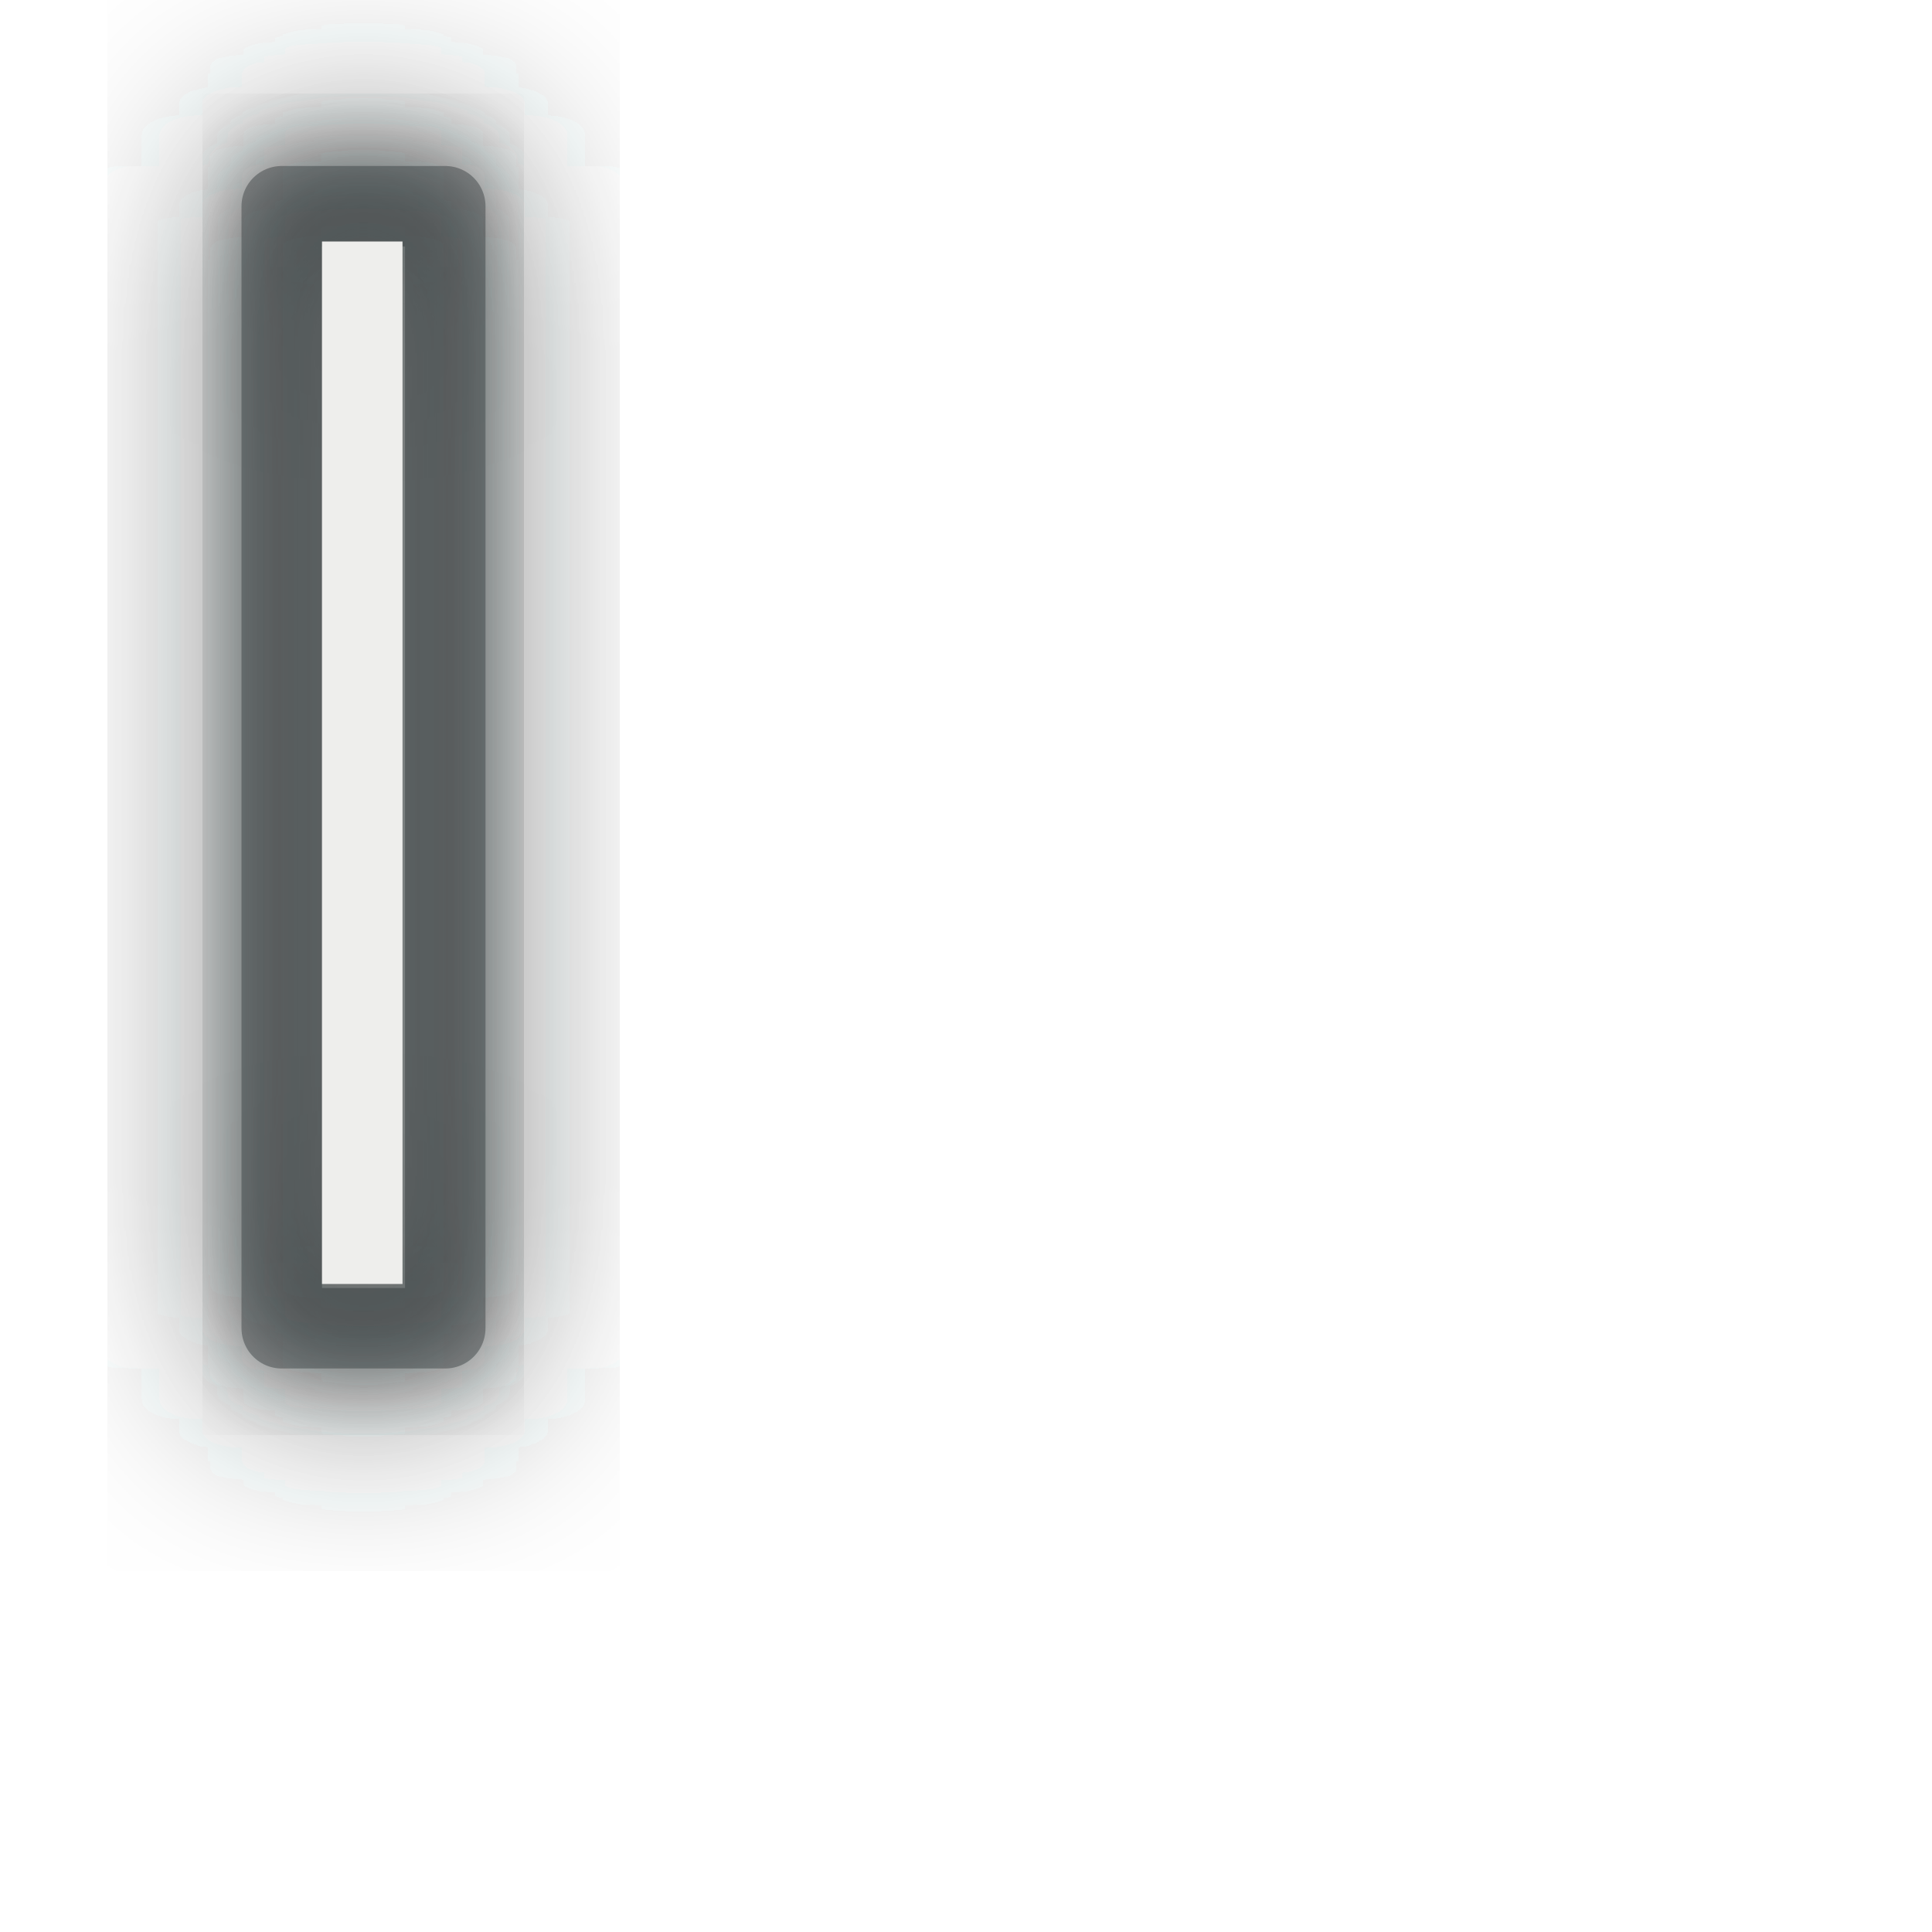
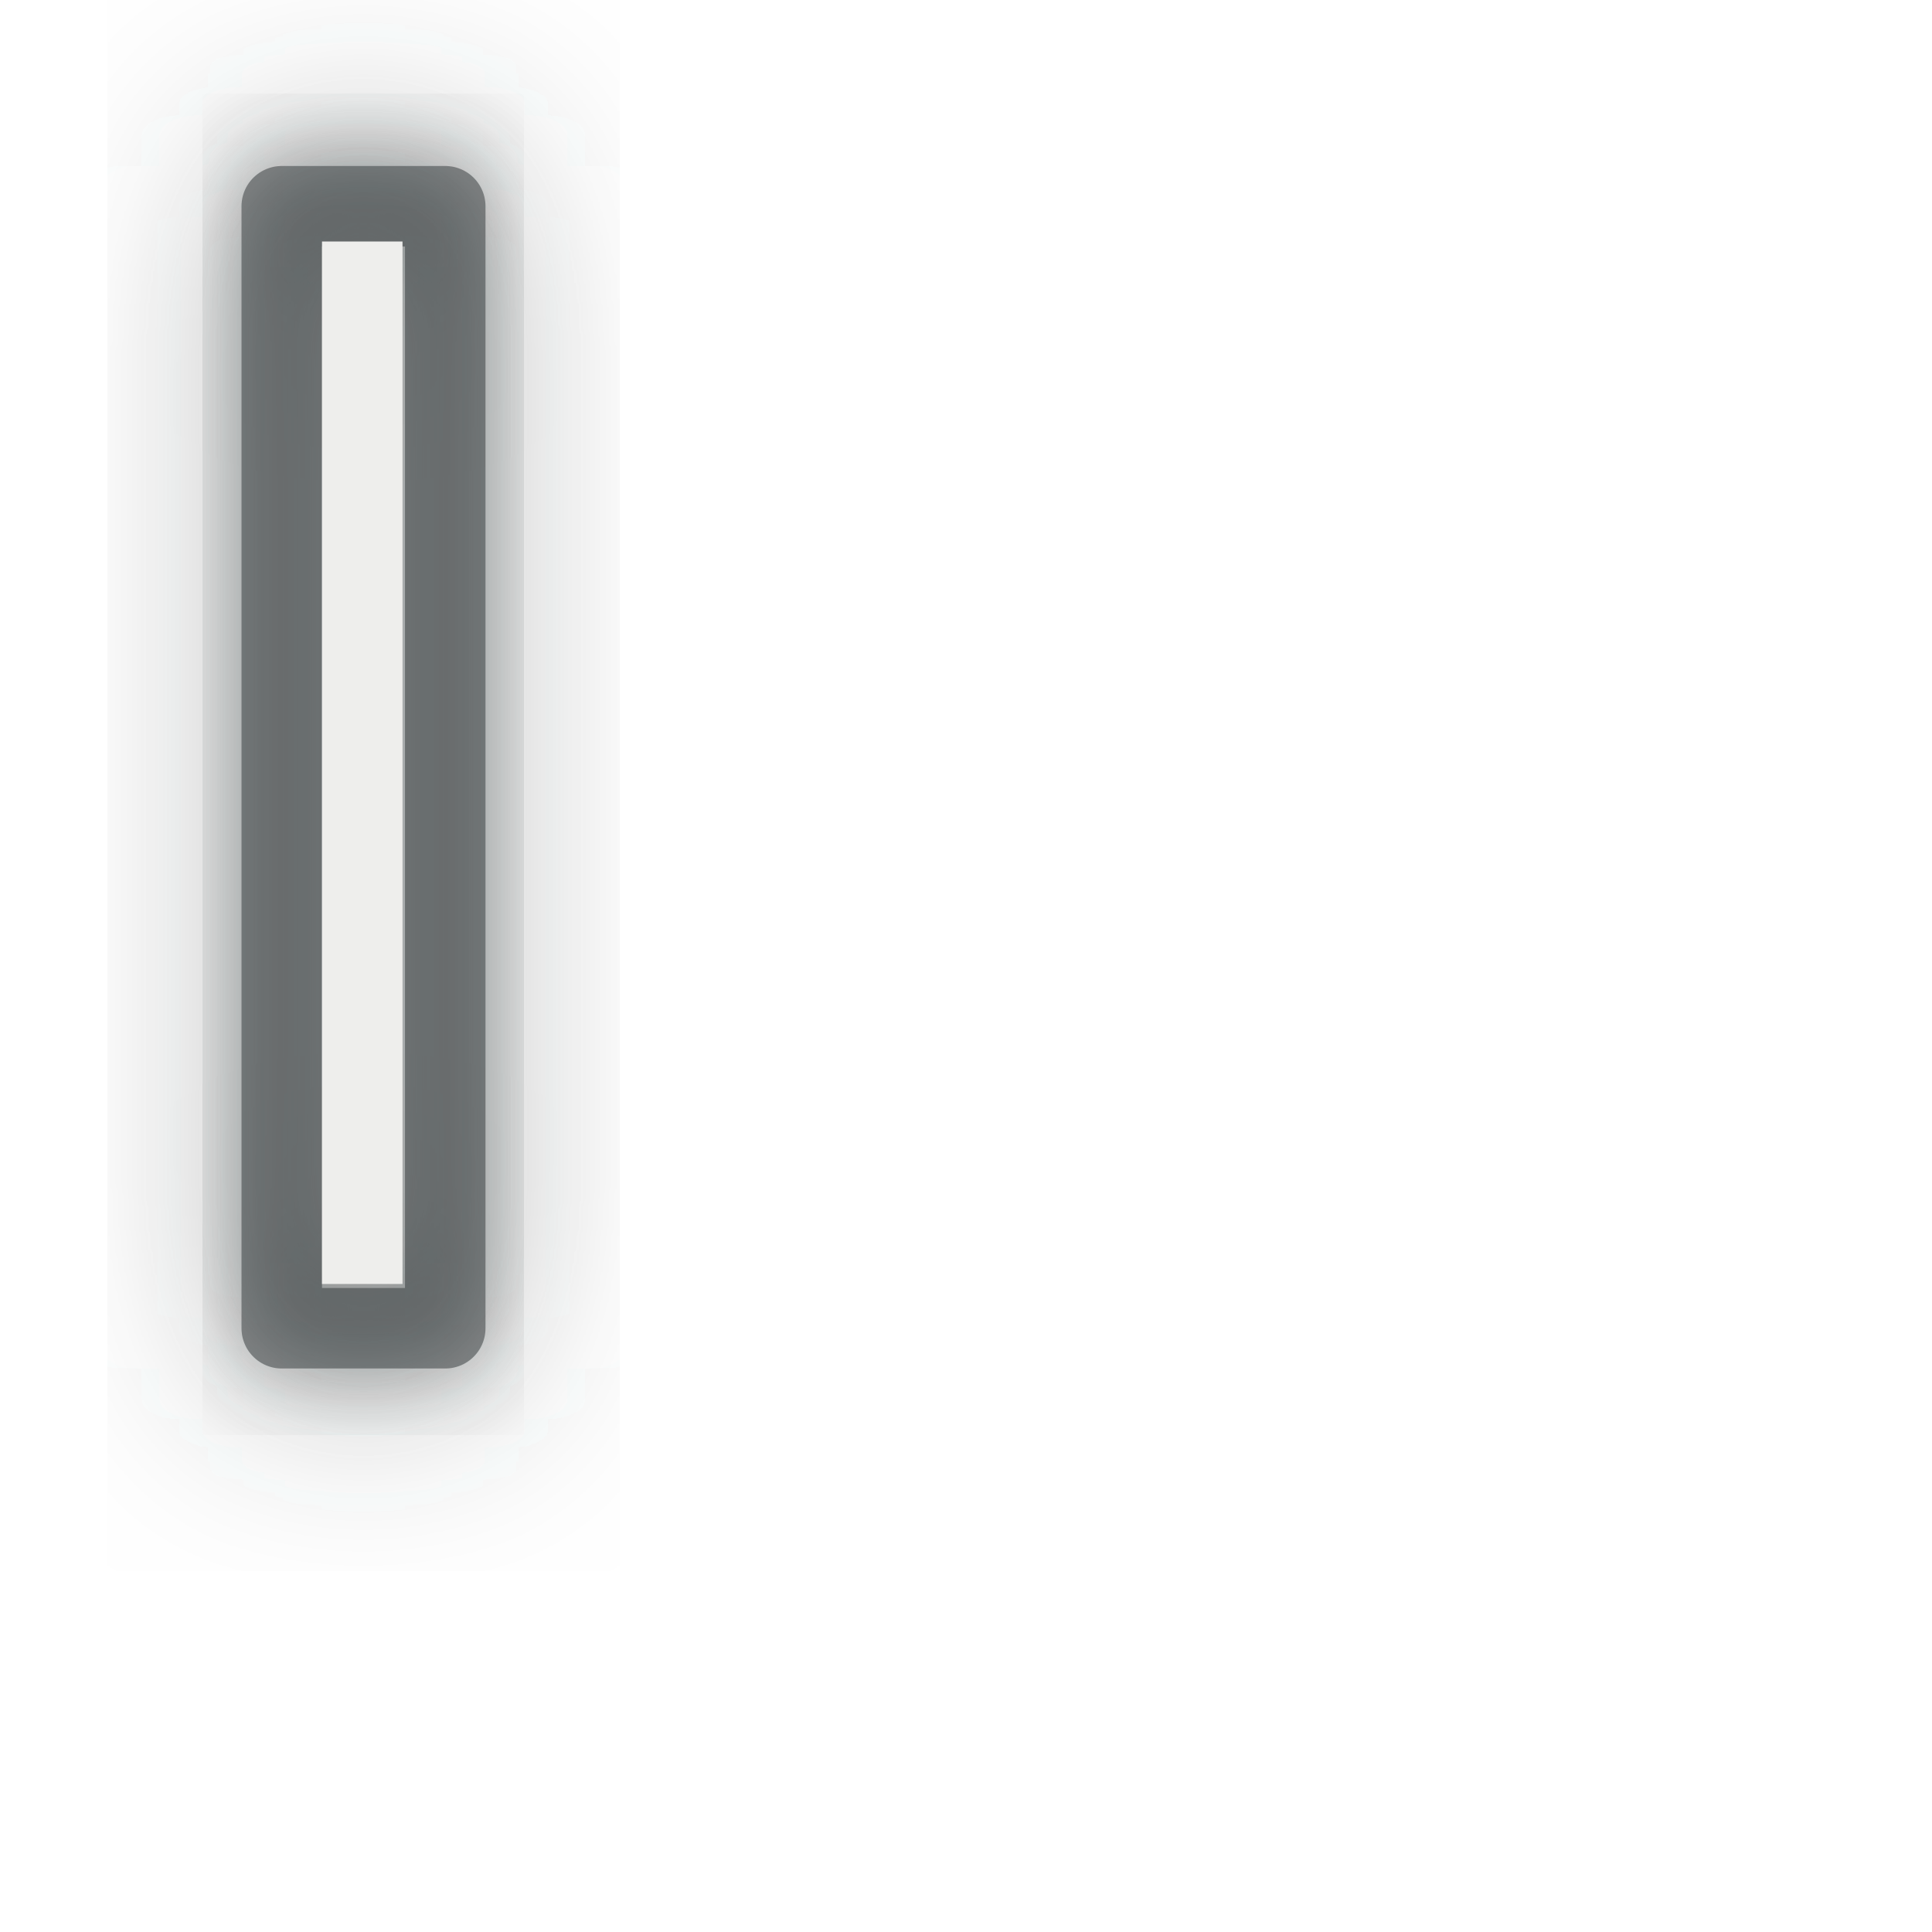
<svg xmlns="http://www.w3.org/2000/svg" xmlns:xlink="http://www.w3.org/1999/xlink" width="24" height="24" id="svg3570" version="1.0">
  <defs id="defs3572">
    <linearGradient id="linearGradient3604">
      <stop style="stop-color:#ffffff;stop-opacity:1;" offset="0" id="stop3606" />
      <stop style="stop-color:#ffffff;stop-opacity:0;" offset="1" id="stop3608" />
    </linearGradient>
    <linearGradient id="linearGradient3590">
      <stop style="stop-color:#ffffff;stop-opacity:1;" offset="0" id="stop3592" />
      <stop style="stop-color:#ffffff;stop-opacity:0;" offset="1" id="stop3594" />
    </linearGradient>
    <radialGradient xlink:href="#linearGradient3590" id="radialGradient3598" cx="9.344" cy="14.106" fx="9.344" fy="14.106" r="5.402" gradientTransform="matrix(1,0,0,1.156408,0,-0.3096299)" gradientUnits="userSpaceOnUse" spreadMethod="reflect" />
    <radialGradient xlink:href="#linearGradient3604" id="radialGradient3612" cx="3.759" cy="13.75" fx="3.759" fy="13.75" r="4.374" gradientTransform="matrix(1.309012,-1.9349242e-8,2.7938018e-8,1.531607,-1.363432,-5.008775)" gradientUnits="userSpaceOnUse" spreadMethod="reflect" />
    <linearGradient xlink:href="#linearGradient3604" id="linearGradient3624" x1="9.283" y1="-0.099" x2="9.283" y2="1.669" gradientUnits="userSpaceOnUse" spreadMethod="pad" />
-     <filter x="-1.404" width="3.808" y="-0.117" height="1.234" id="filter3178">
-       <feGaussianBlur stdDeviation="0.585" id="feGaussianBlur3180" />
-     </filter>
    <filter x="-1.625" width="4.251" y="-0.145" height="1.29" id="filter3194">
      <feGaussianBlur stdDeviation="0.722" id="feGaussianBlur3196" />
    </filter>
    <filter x="-0.481" width="1.962" y="-0.098" height="1.195" id="filter3250">
      <feGaussianBlur stdDeviation="0.607" id="feGaussianBlur3252" />
    </filter>
    <filter x="-1.063" width="3.126" y="-0.216" height="1.432" id="filter3314">
      <feGaussianBlur stdDeviation="1.343" id="feGaussianBlur3316" />
    </filter>
  </defs>
  <g id="layer1">
-     <path style="opacity:0.701;fill:none;fill-opacity:1;fill-rule:evenodd;stroke:#2e3436;stroke-width:1;stroke-linecap:square;stroke-linejoin:round;stroke-miterlimit:4;stroke-dasharray:none;stroke-opacity:1;filter:url(#filter3250)" d="M 3.5,2.531 L 3.5,3.031 L 3.5,15.969 L 3.5,16.469 L 5.531,16.469 L 5.531,15.969 L 5.531,3.031 L 5.531,2.531 L 3.5,2.531 z " id="path3200" />
-     <path id="path2172" d="M -12.5,0.5 L -12.5,11.5" style="fill:none;fill-rule:evenodd;stroke:#2e3436;stroke-width:1px;stroke-linecap:square;stroke-linejoin:miter;stroke-opacity:1;filter:url(#filter3194)" transform="matrix(1.104167,0,0,1.255989,18.25,2.017329)" />
-     <path style="opacity:1;fill:none;fill-opacity:1;fill-rule:evenodd;stroke:#2e3436;stroke-width:1;stroke-linecap:square;stroke-linejoin:round;stroke-miterlimit:4;stroke-dasharray:none;stroke-opacity:1;filter:url(#filter3314)" d="M 3.5,2.562 L 3.5,3.062 L 3.5,16 L 3.5,16.5 L 5.531,16.5 L 5.531,16 L 5.531,3.062 L 5.531,2.562 L 3.5,2.562 z " id="path3280" />
-     <path id="path3254" d="M 3.5,2.562 L 3.5,3.062 L 3.5,16 L 3.5,16.5 L 5.531,16.5 L 5.531,16 L 5.531,3.062 L 5.531,2.562 L 3.5,2.562 z " style="opacity:0.423;fill:none;fill-opacity:1;fill-rule:evenodd;stroke:#2e3436;stroke-width:1;stroke-linecap:square;stroke-linejoin:round;stroke-miterlimit:4;stroke-dasharray:none;stroke-opacity:1" />
+     <path style="opacity:0.5;fill:none;fill-opacity:1;fill-rule:evenodd;stroke:#2e3436;stroke-width:1;stroke-linecap:square;stroke-linejoin:round;stroke-miterlimit:4;stroke-dasharray:none;stroke-opacity:1;filter:url(#filter3250)" d="M 3.5,2.531 L 3.5,3.031 L 3.5,15.969 L 3.5,16.469 L 5.531,16.469 L 5.531,15.969 L 5.531,3.031 L 5.531,2.531 L 3.5,2.531 z " id="path3200" />
+     <path id="path2172" d="M -12.5,0.5 L -12.5,11.5" style="fill:none;fill-rule:evenodd;stroke:#2e3436;stroke-width:1px;stroke-linecap:square;stroke-linejoin:miter;stroke-opacity:1;filter:url(#filter3194);opacity:0.5" transform="matrix(1.104167,0,0,1.255989,18.25,2.017329)" />
+     <path style="opacity:0.5;fill:none;fill-opacity:1;fill-rule:evenodd;stroke:#2e3436;stroke-width:1;stroke-linecap:square;stroke-linejoin:round;stroke-miterlimit:4;stroke-dasharray:none;stroke-opacity:1;filter:url(#filter3314)" d="M 3.5,2.562 L 3.5,3.062 L 3.5,16 L 3.5,16.5 L 5.531,16.5 L 5.531,16 L 5.531,3.062 L 5.531,2.562 L 3.5,2.562 z " id="path3280" />
+     <path id="path3254" d="M 3.5,2.562 L 3.5,3.062 L 3.5,16 L 3.5,16.5 L 5.531,16.5 L 5.531,16 L 5.531,3.062 L 5.531,2.562 L 3.5,2.562 z " style="opacity:0.5;fill:none;fill-opacity:1;fill-rule:evenodd;stroke:#2e3436;stroke-width:1;stroke-linecap:square;stroke-linejoin:round;stroke-miterlimit:4;stroke-dasharray:none;stroke-opacity:1" />
    <path style="fill:#eeeeec;fill-rule:evenodd;stroke:#eeeeec;stroke-width:1;stroke-linecap:square;stroke-linejoin:miter;stroke-miterlimit:4;stroke-dasharray:none;stroke-opacity:1" d="M 4.5,3.5 L 4.5,15.45" id="path2170" />
  </g>
</svg>
